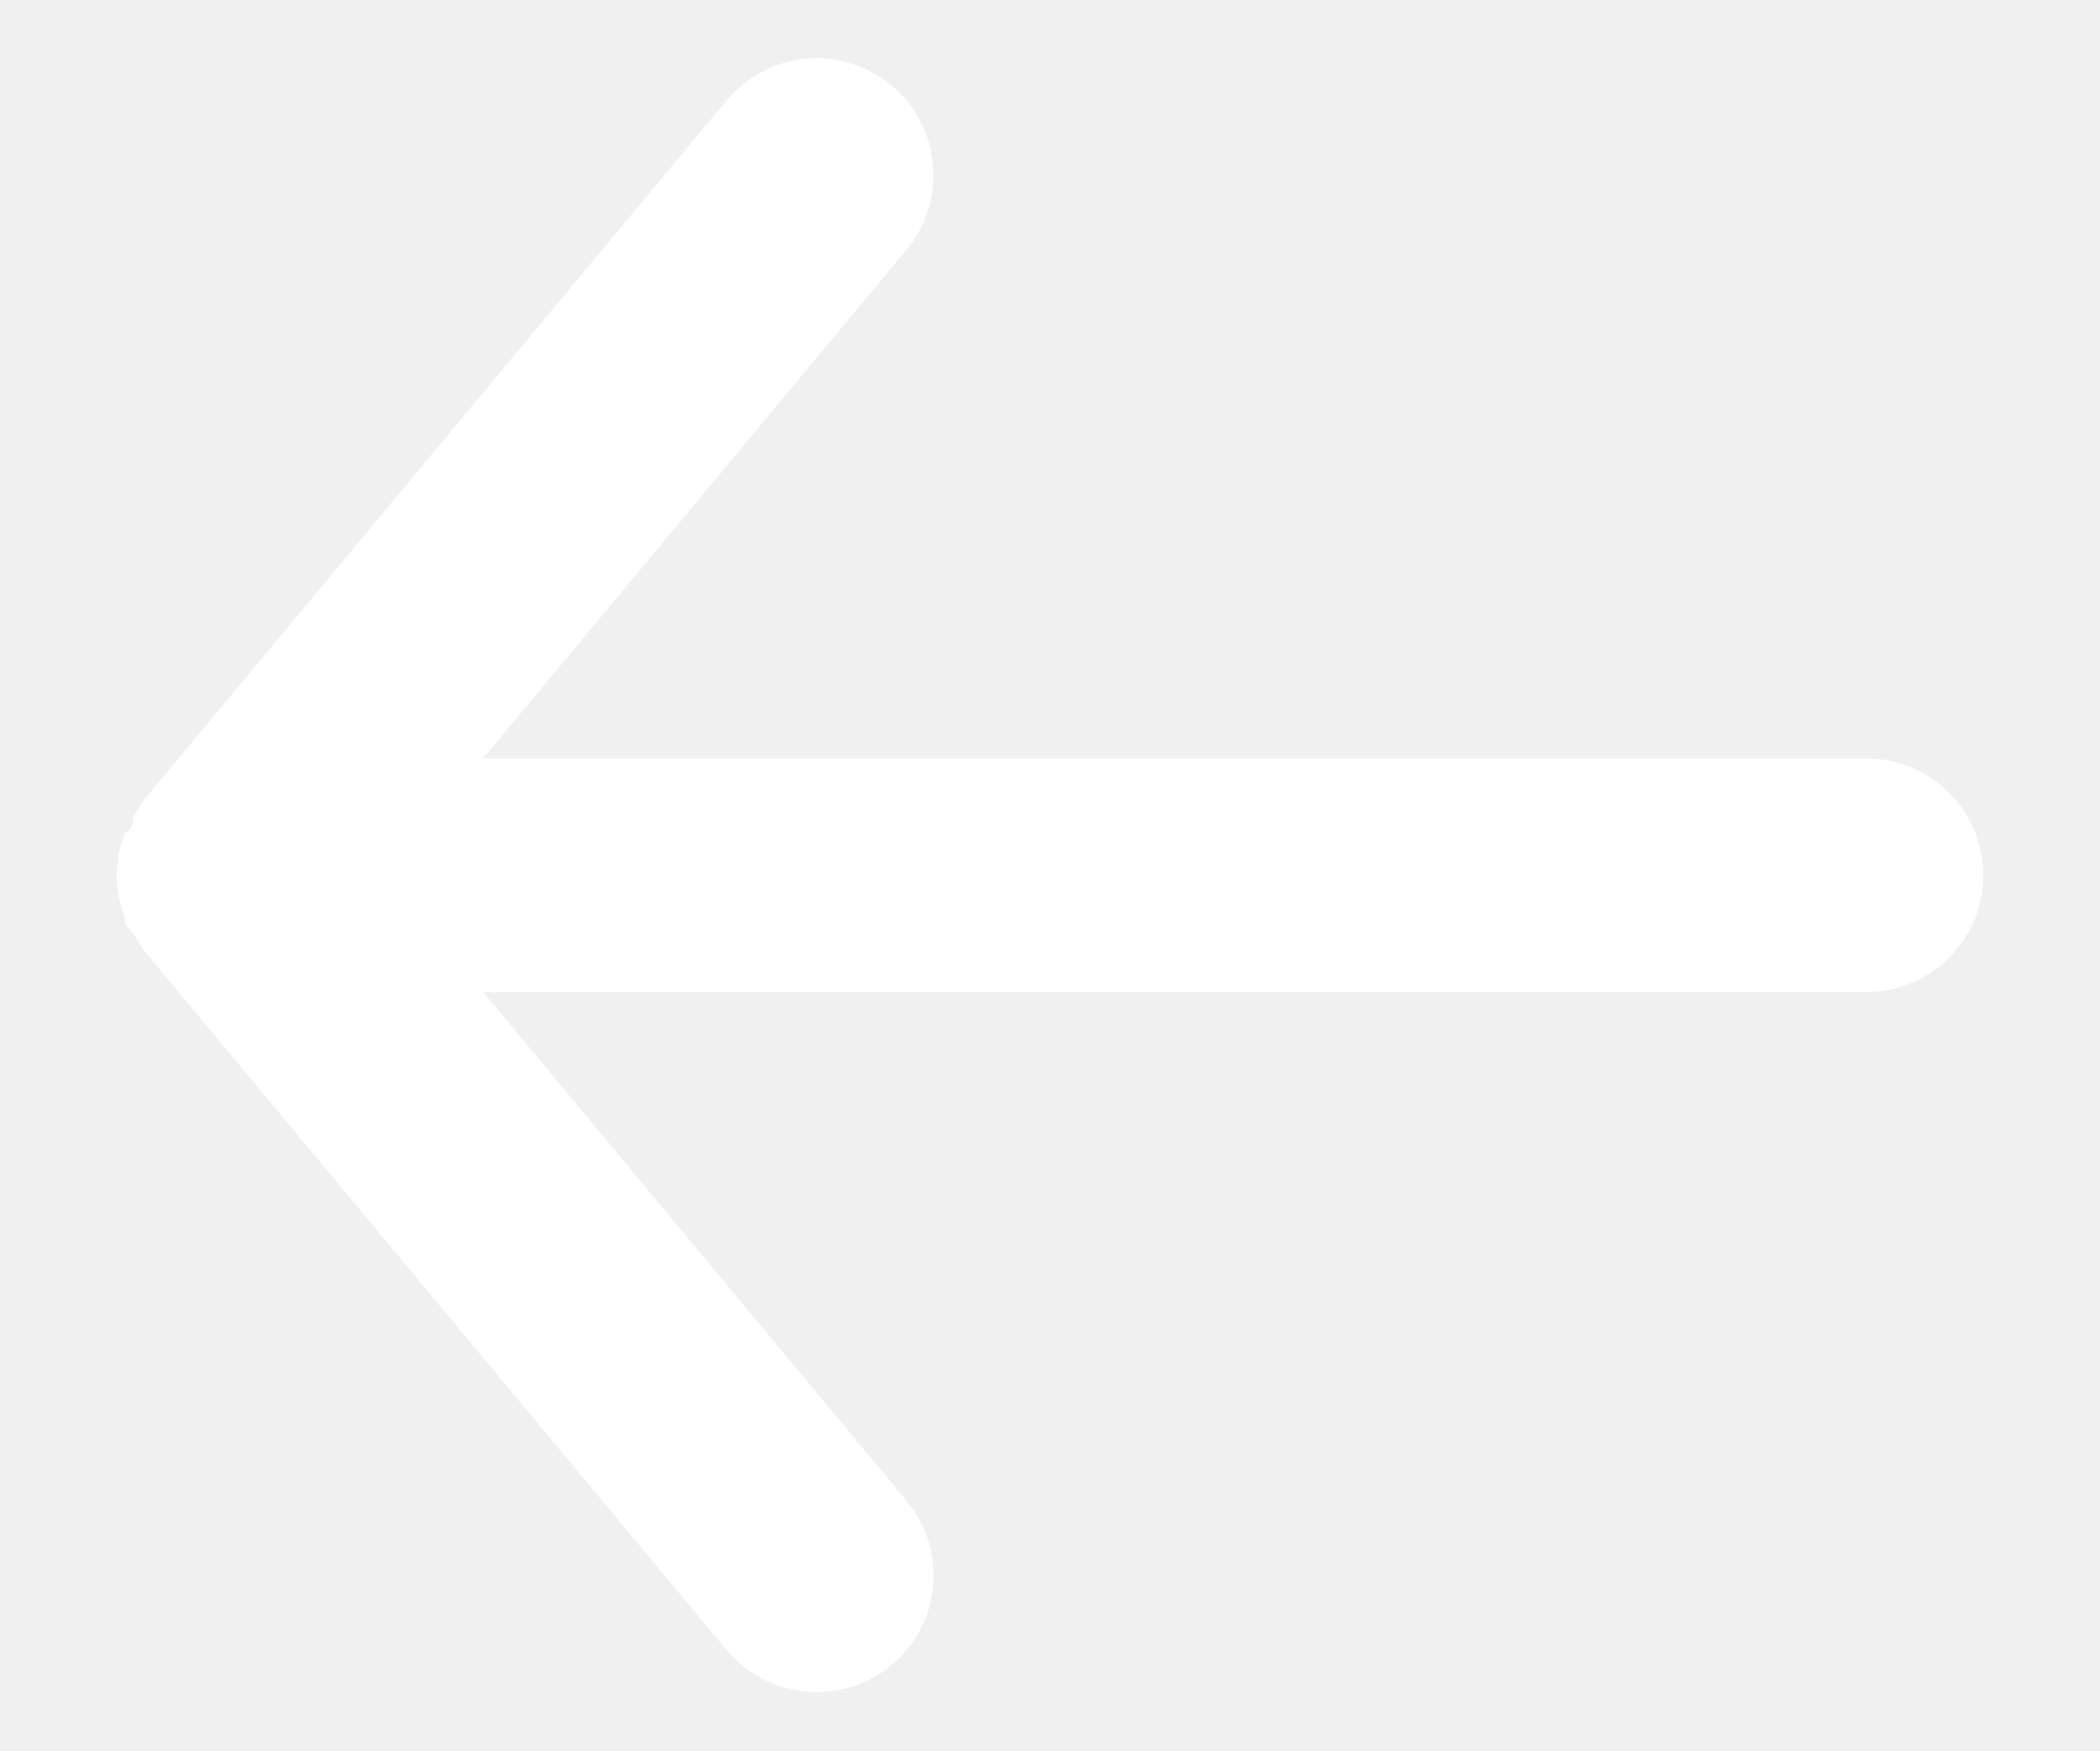
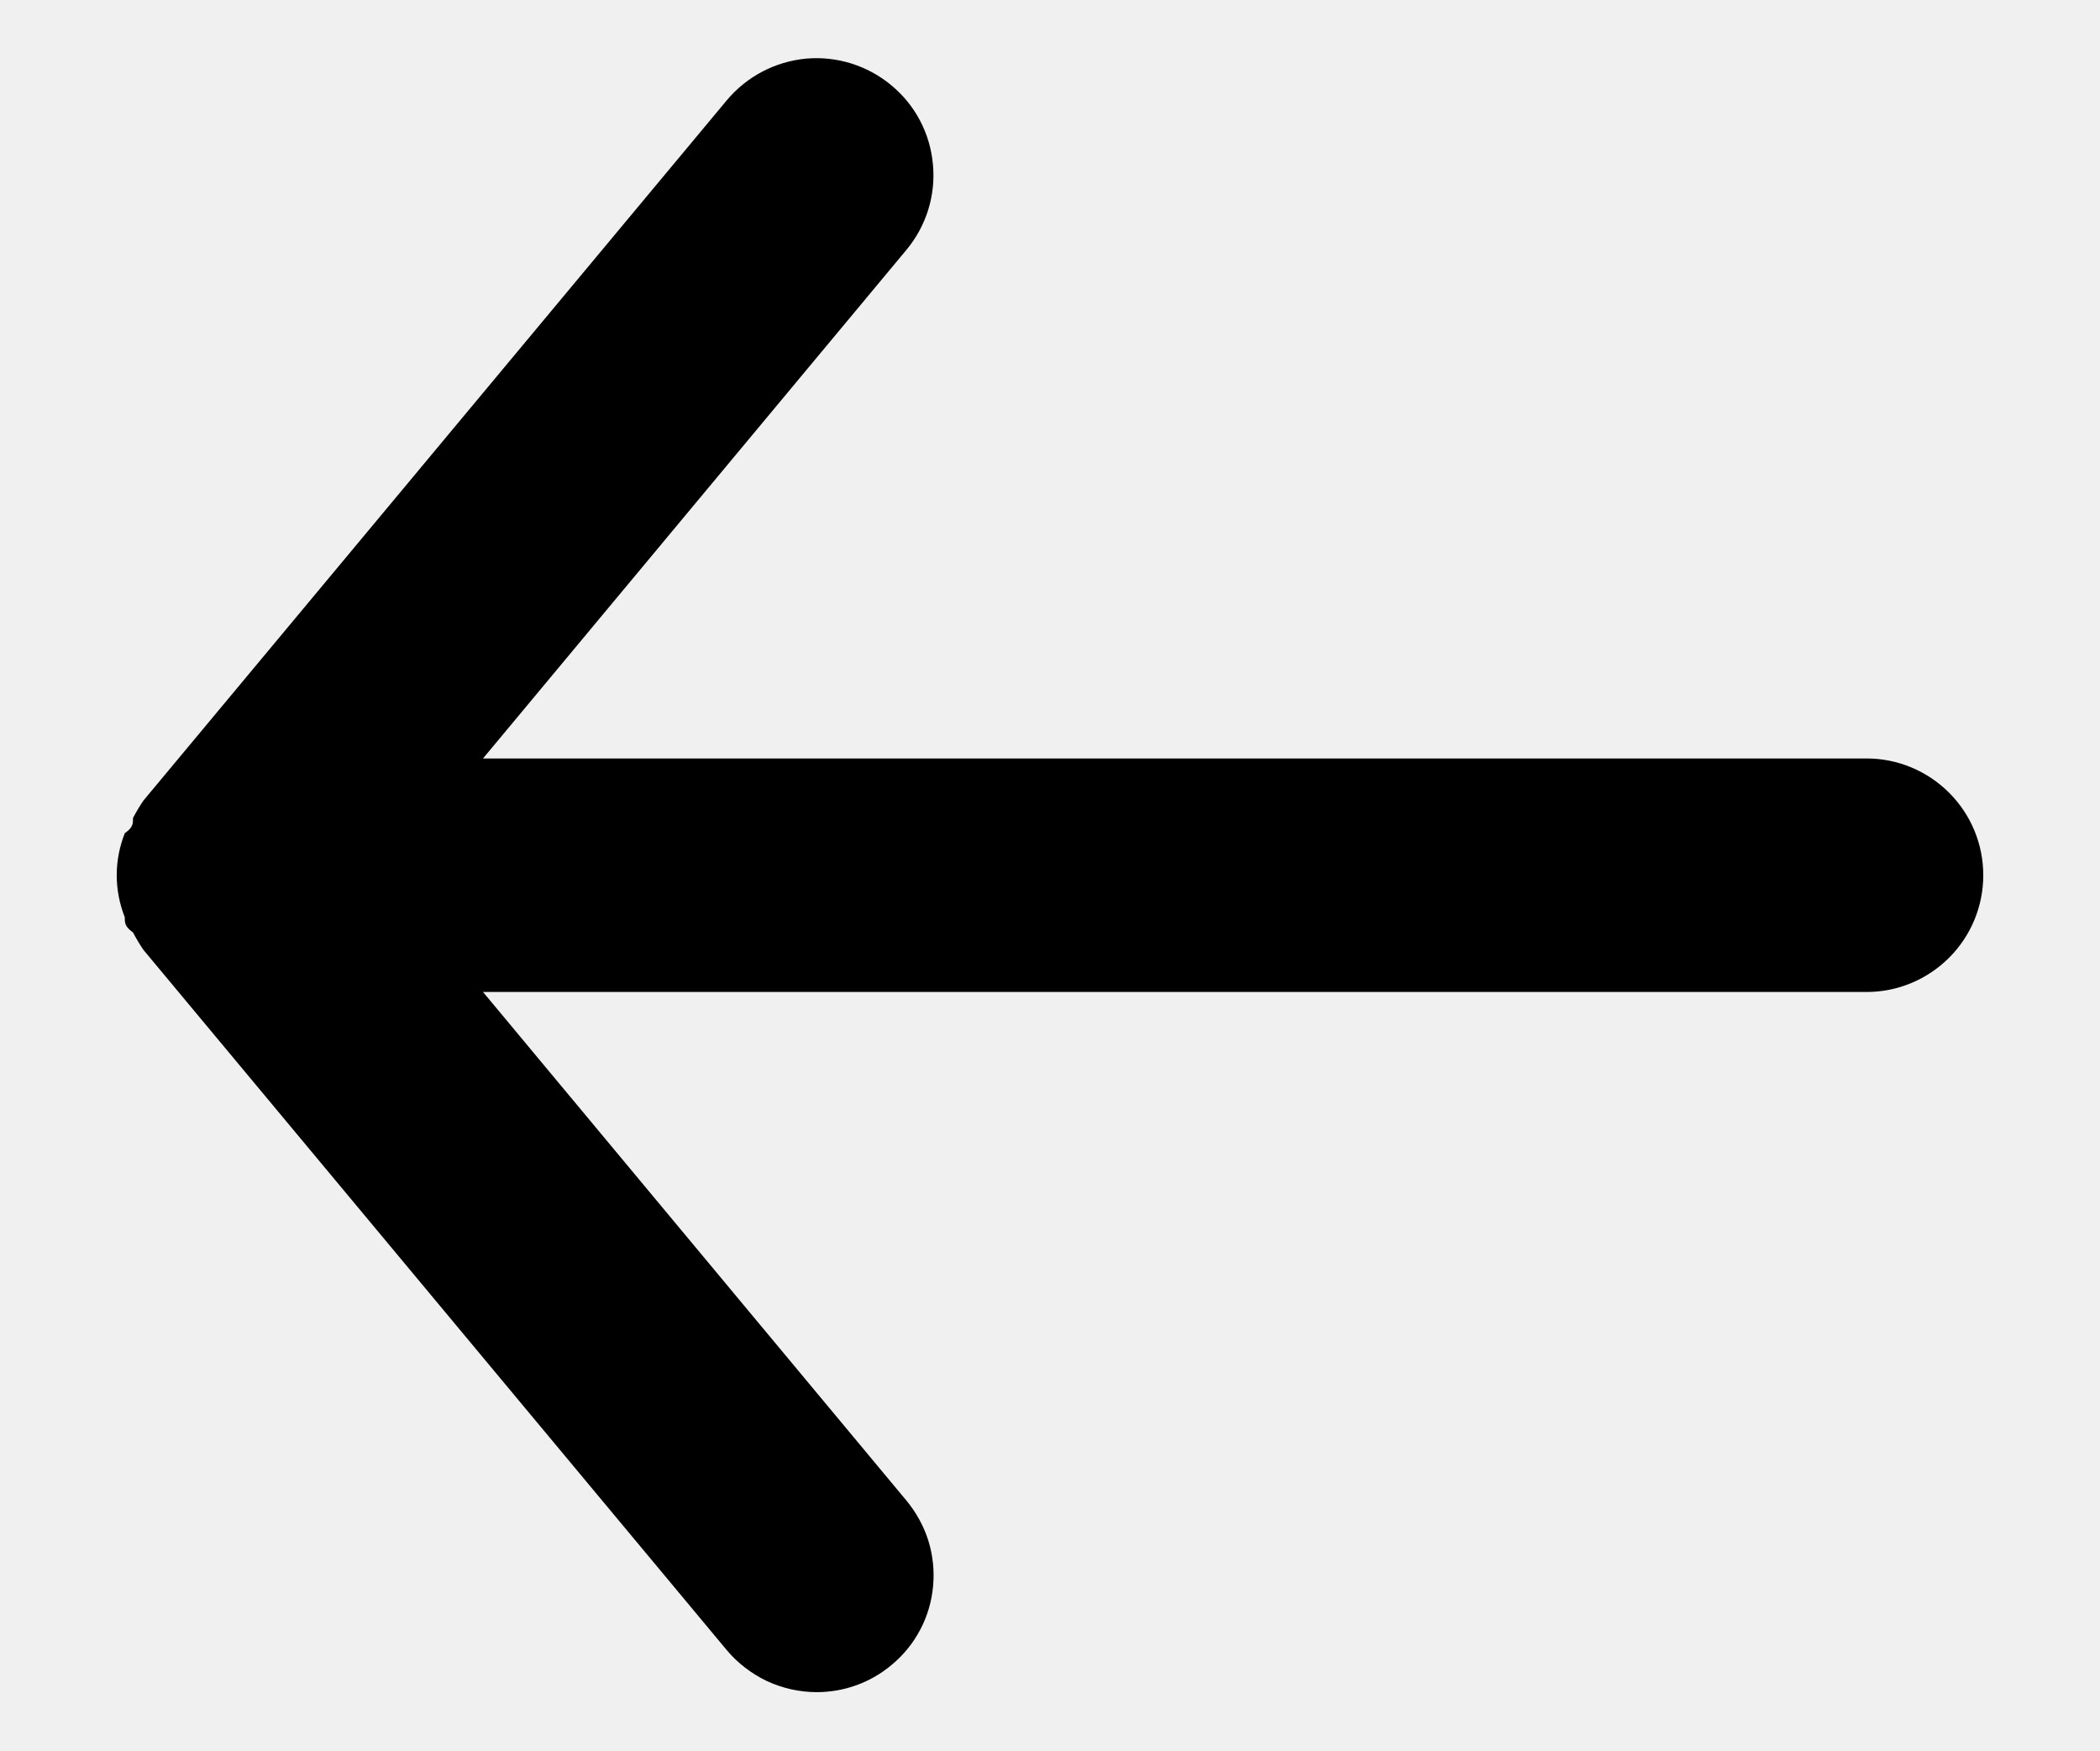
- <svg xmlns="http://www.w3.org/2000/svg" width="12" height="10" viewBox="0 0 12 10" fill="none">
-   <path d="M10.667 4.333H2.76L5.18 1.427C5.293 1.291 5.348 1.115 5.331 0.939C5.315 0.762 5.23 0.6 5.093 0.487C4.957 0.374 4.782 0.319 4.605 0.335C4.429 0.352 4.267 0.437 4.153 0.573L0.82 4.573C0.798 4.605 0.778 4.639 0.76 4.673C0.76 4.707 0.76 4.727 0.713 4.76C0.683 4.836 0.667 4.918 0.667 5C0.667 5.082 0.683 5.164 0.713 5.24C0.713 5.273 0.713 5.293 0.76 5.327C0.778 5.361 0.798 5.395 0.82 5.427L4.153 9.427C4.216 9.502 4.295 9.562 4.383 9.604C4.472 9.645 4.569 9.667 4.667 9.667C4.823 9.667 4.973 9.613 5.093 9.513C5.161 9.457 5.217 9.389 5.258 9.311C5.299 9.234 5.324 9.149 5.332 9.061C5.34 8.974 5.331 8.886 5.305 8.802C5.279 8.719 5.236 8.641 5.18 8.573L2.76 5.667H10.667C10.844 5.667 11.013 5.596 11.138 5.471C11.263 5.346 11.333 5.177 11.333 5C11.333 4.823 11.263 4.654 11.138 4.529C11.013 4.404 10.844 4.333 10.667 4.333Z" fill="white" />
+ <svg xmlns="http://www.w3.org/2000/svg" width="12" height="10" viewBox="0 0 12 10" fill="inherit">
+   <path d="M10.667 4.333H2.76L5.18 1.427C5.293 1.291 5.348 1.115 5.331 0.939C5.315 0.762 5.23 0.6 5.093 0.487C4.957 0.374 4.782 0.319 4.605 0.335C4.429 0.352 4.267 0.437 4.153 0.573L0.82 4.573C0.798 4.605 0.778 4.639 0.76 4.673C0.76 4.707 0.76 4.727 0.713 4.76C0.683 4.836 0.667 4.918 0.667 5C0.667 5.082 0.683 5.164 0.713 5.24C0.713 5.273 0.713 5.293 0.76 5.327C0.778 5.361 0.798 5.395 0.82 5.427L4.153 9.427C4.216 9.502 4.295 9.562 4.383 9.604C4.472 9.645 4.569 9.667 4.667 9.667C4.823 9.667 4.973 9.613 5.093 9.513C5.161 9.457 5.217 9.389 5.258 9.311C5.299 9.234 5.324 9.149 5.332 9.061C5.34 8.974 5.331 8.886 5.305 8.802C5.279 8.719 5.236 8.641 5.18 8.573L2.76 5.667H10.667C10.844 5.667 11.013 5.596 11.138 5.471C11.263 5.346 11.333 5.177 11.333 5C11.333 4.823 11.263 4.654 11.138 4.529C11.013 4.404 10.844 4.333 10.667 4.333Z" />
</svg>
